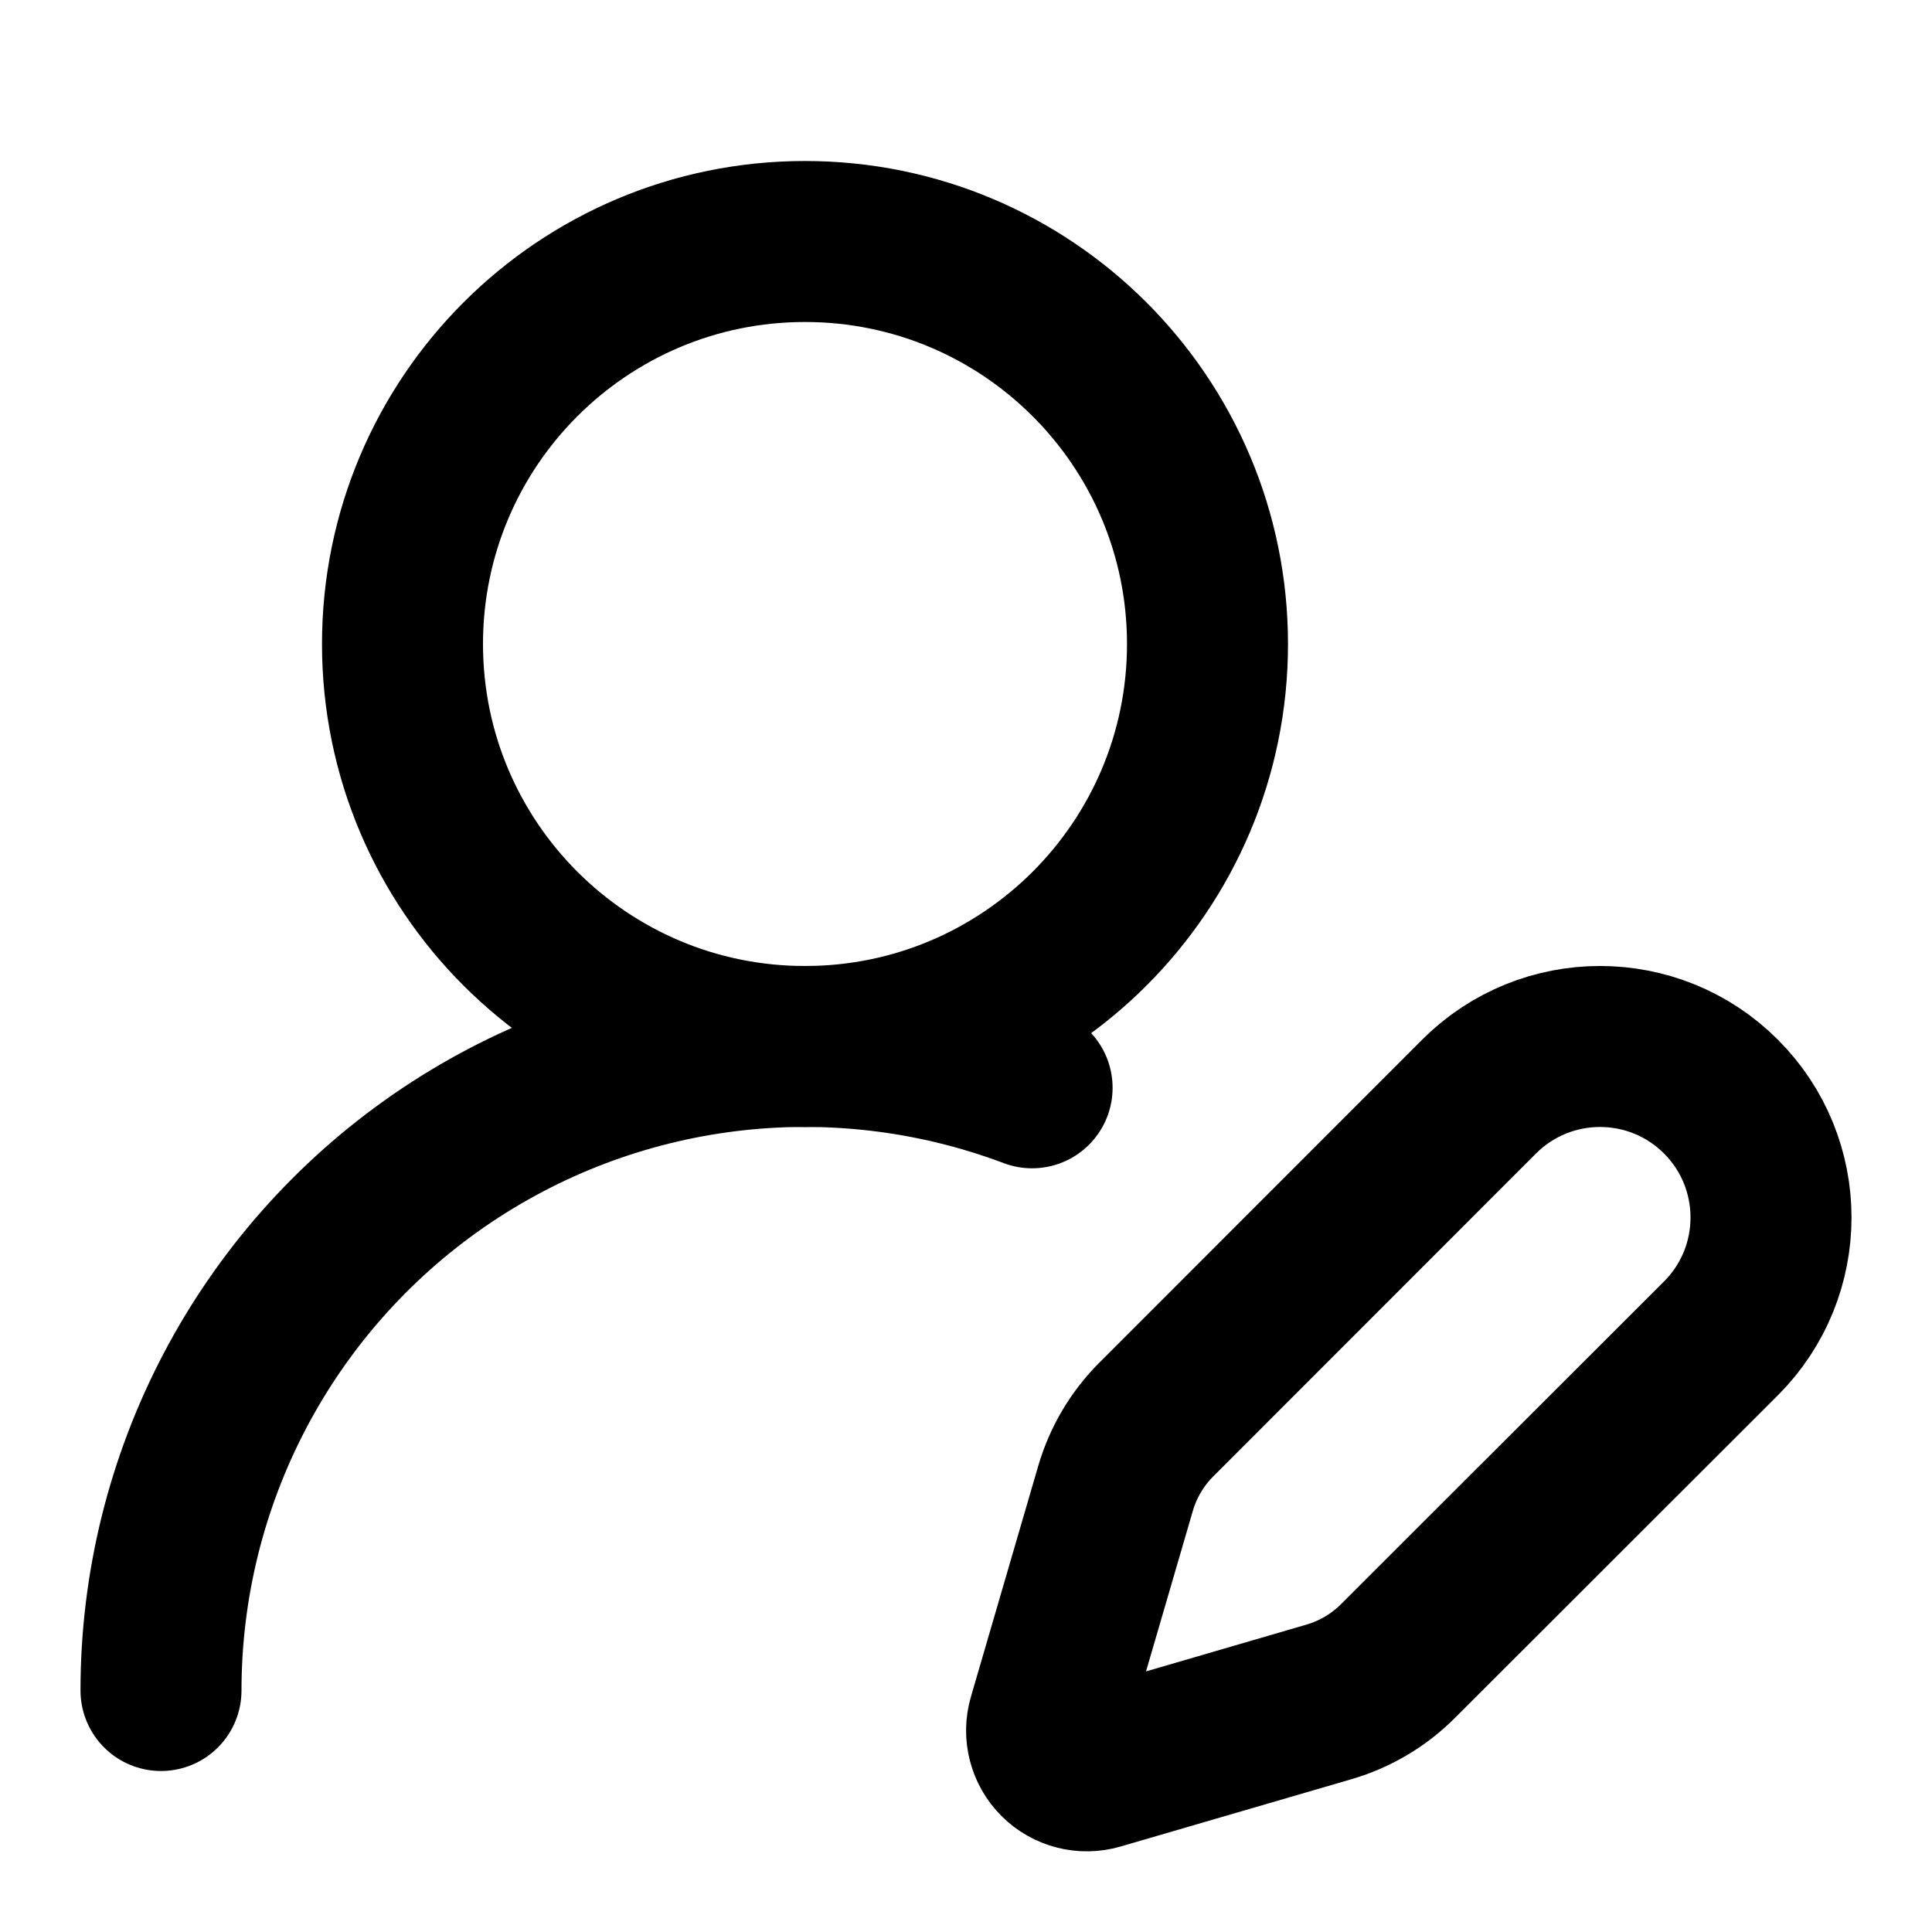
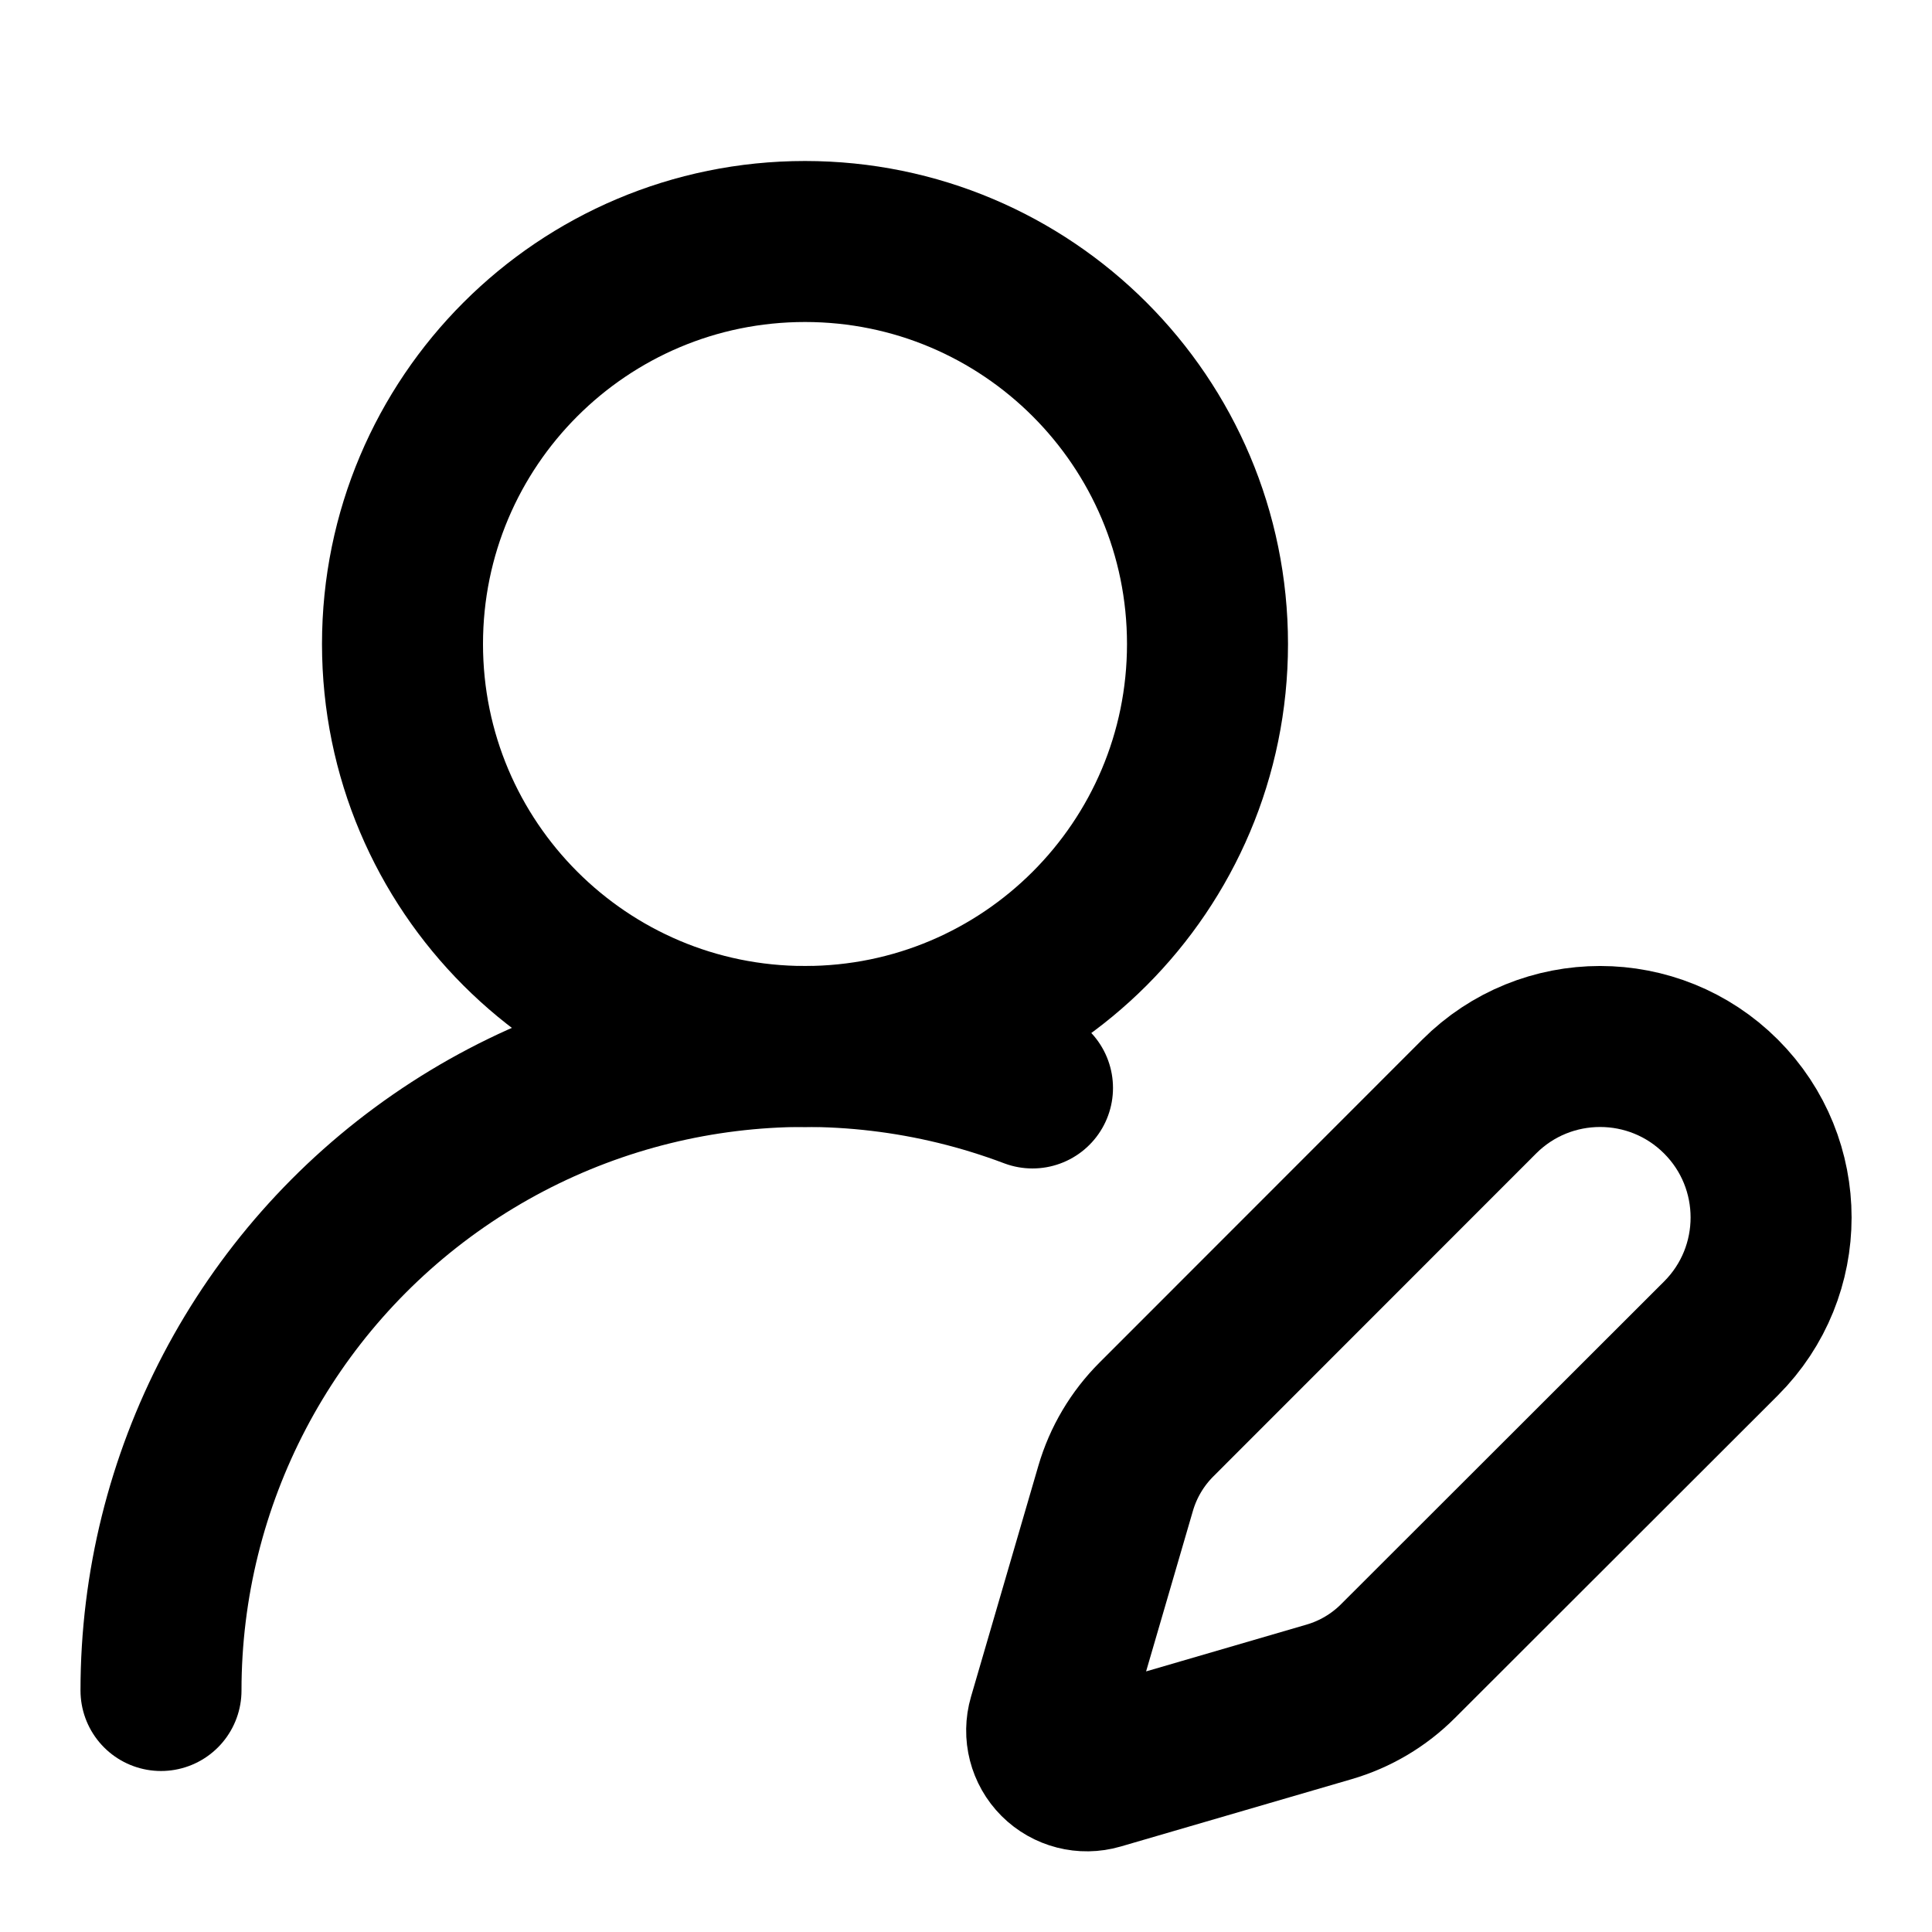
<svg xmlns="http://www.w3.org/2000/svg" width="24" height="24" viewBox="0 0 24 24" fill="none" stroke="currentColor" stroke-width="2" stroke-linecap="round" stroke-linejoin="round">
-   <path d="M2 21a8 8 0 0 1 10.821-7.487" />
-   <path d="M21.378 16.626a1 1 0 0 0-3.004-3.004l-4.01 4.012a2 2 0 0 0-.506.854l-.837 2.87a.5.5 0 0 0 .62.62l2.87-.837a2 2 0 0 0 .854-.506z" />
+   <path d="M2 21a8 8 0 0110.826-7.485" />
+   <path d="M21.379 16.626a1 1 0 00-3.004-3.004l-4.01 4.012a2 2 0 00-.506.854l-.837 2.87a.5.5 0 00.62.62l2.87-.837a2 2 0 00.854-.506z" />
  <circle cx="10" cy="8" r="5" />
</svg>
